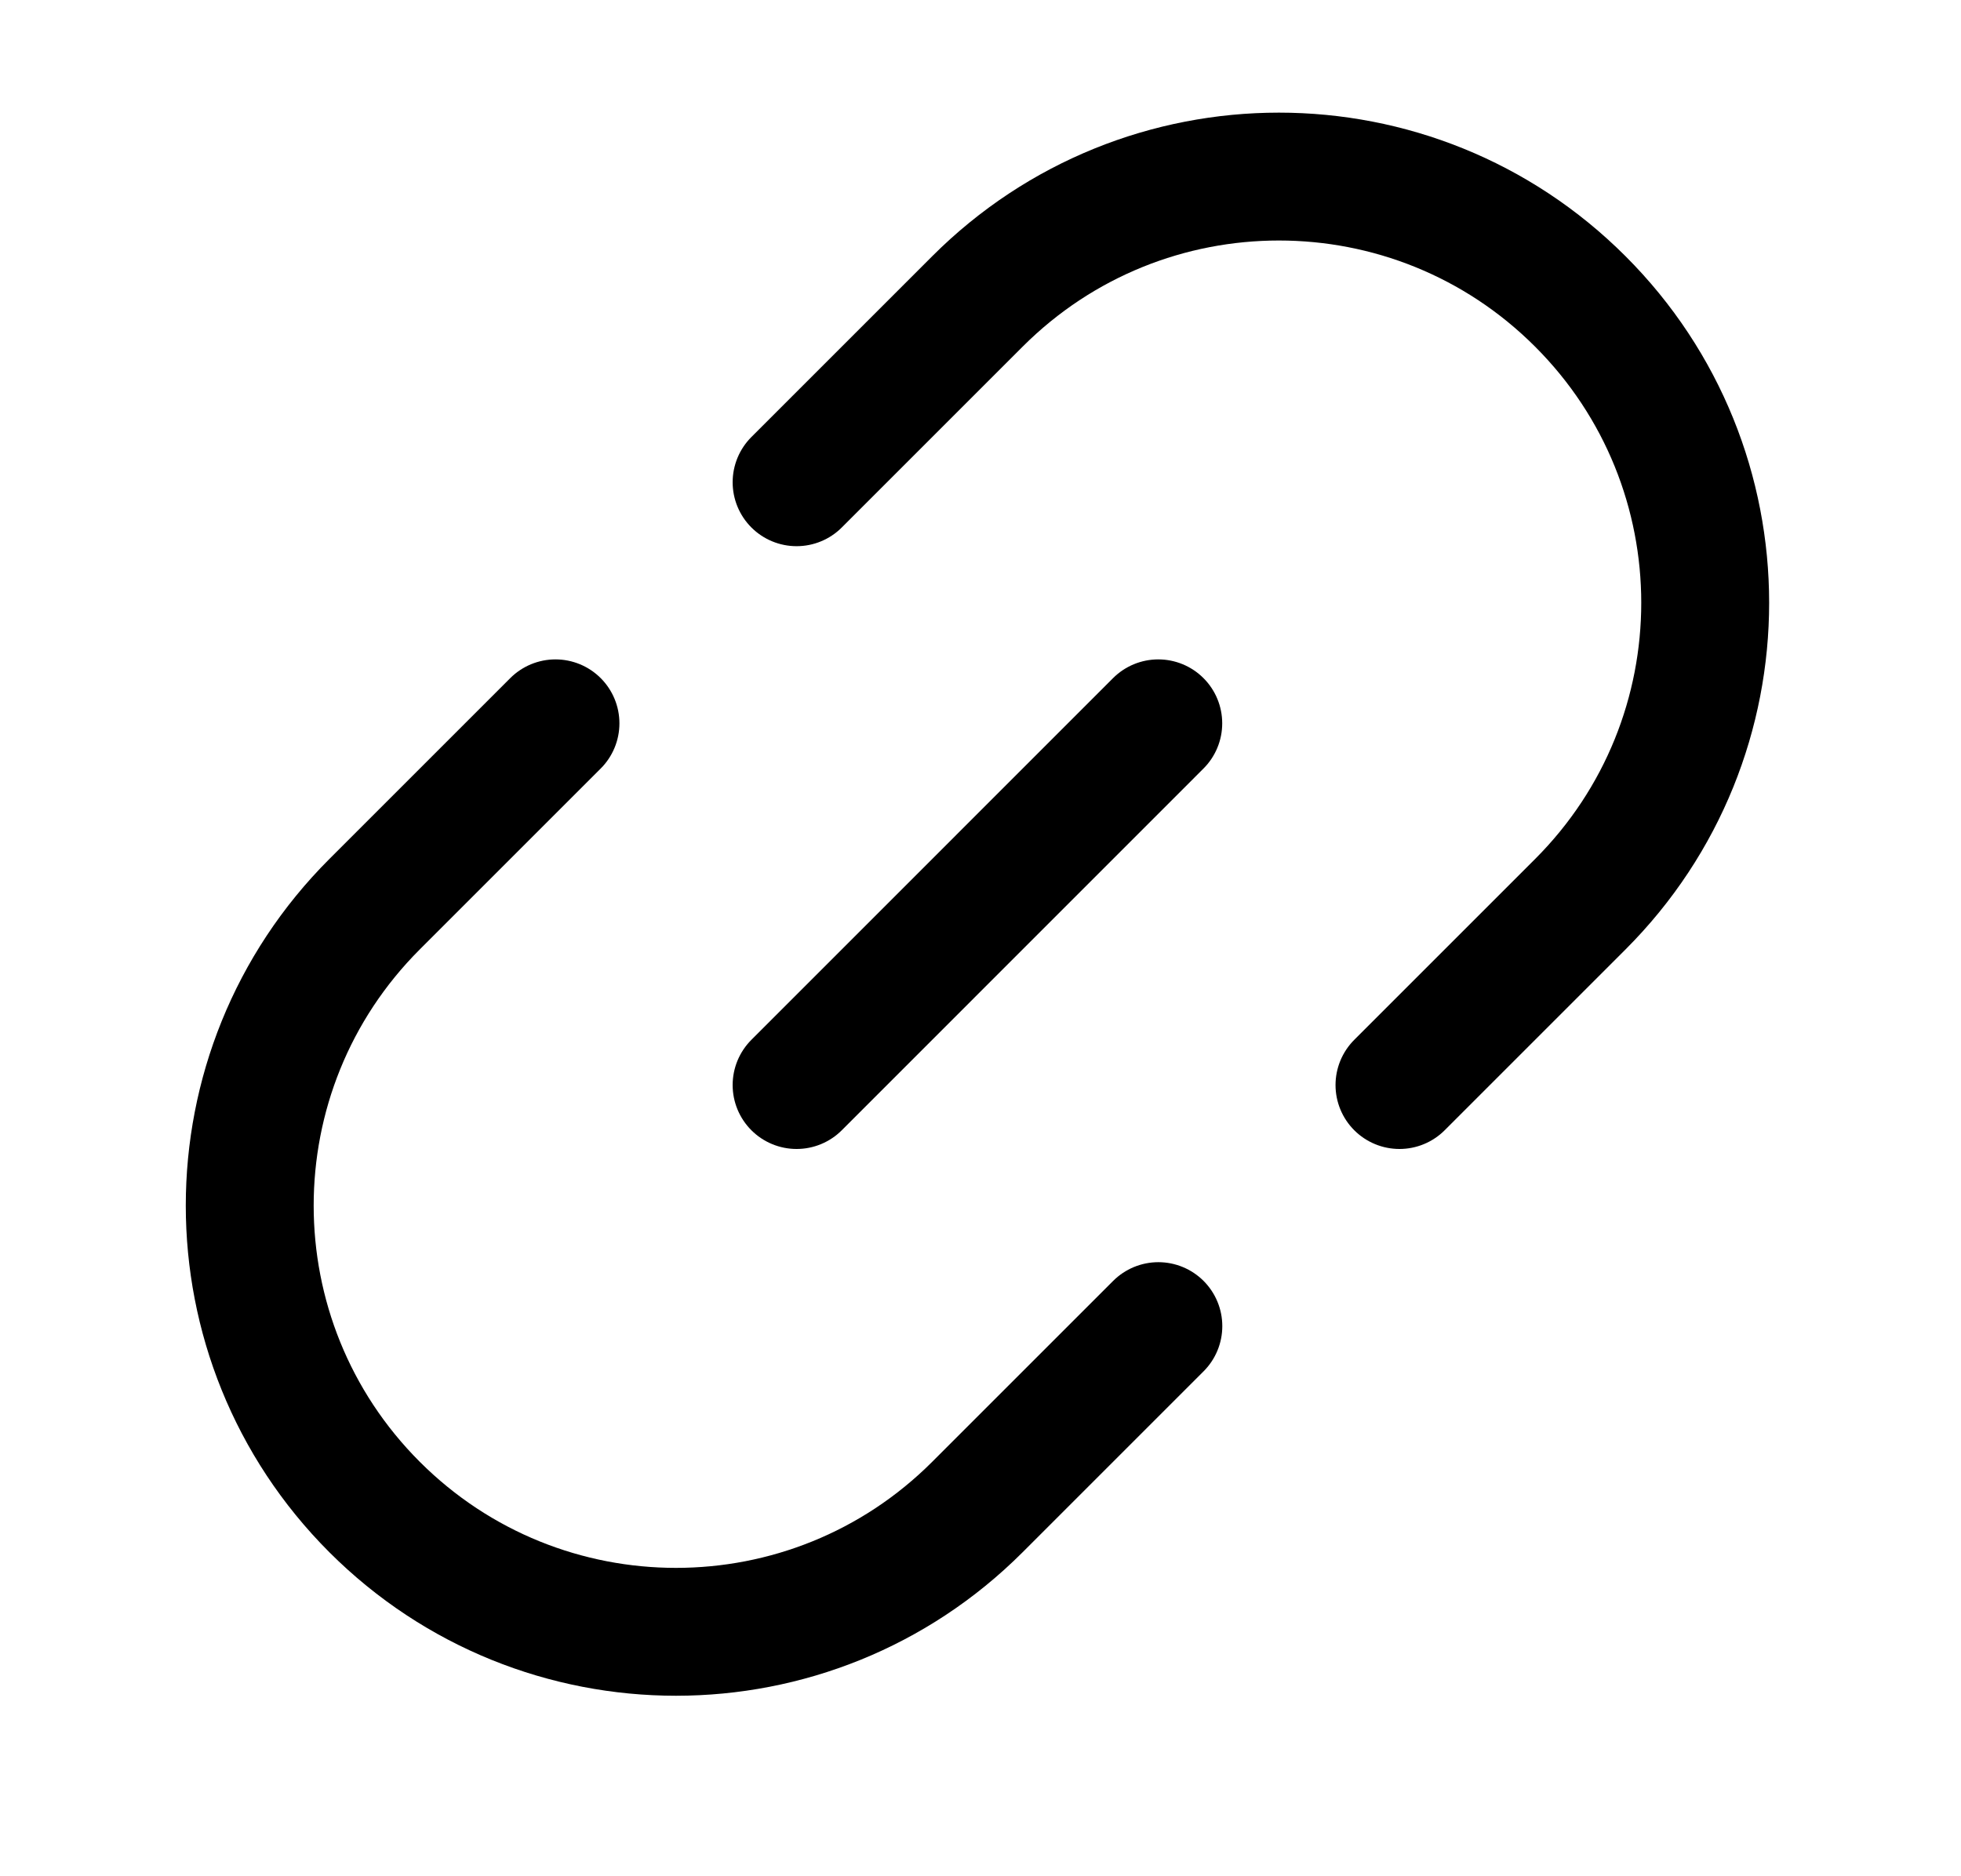
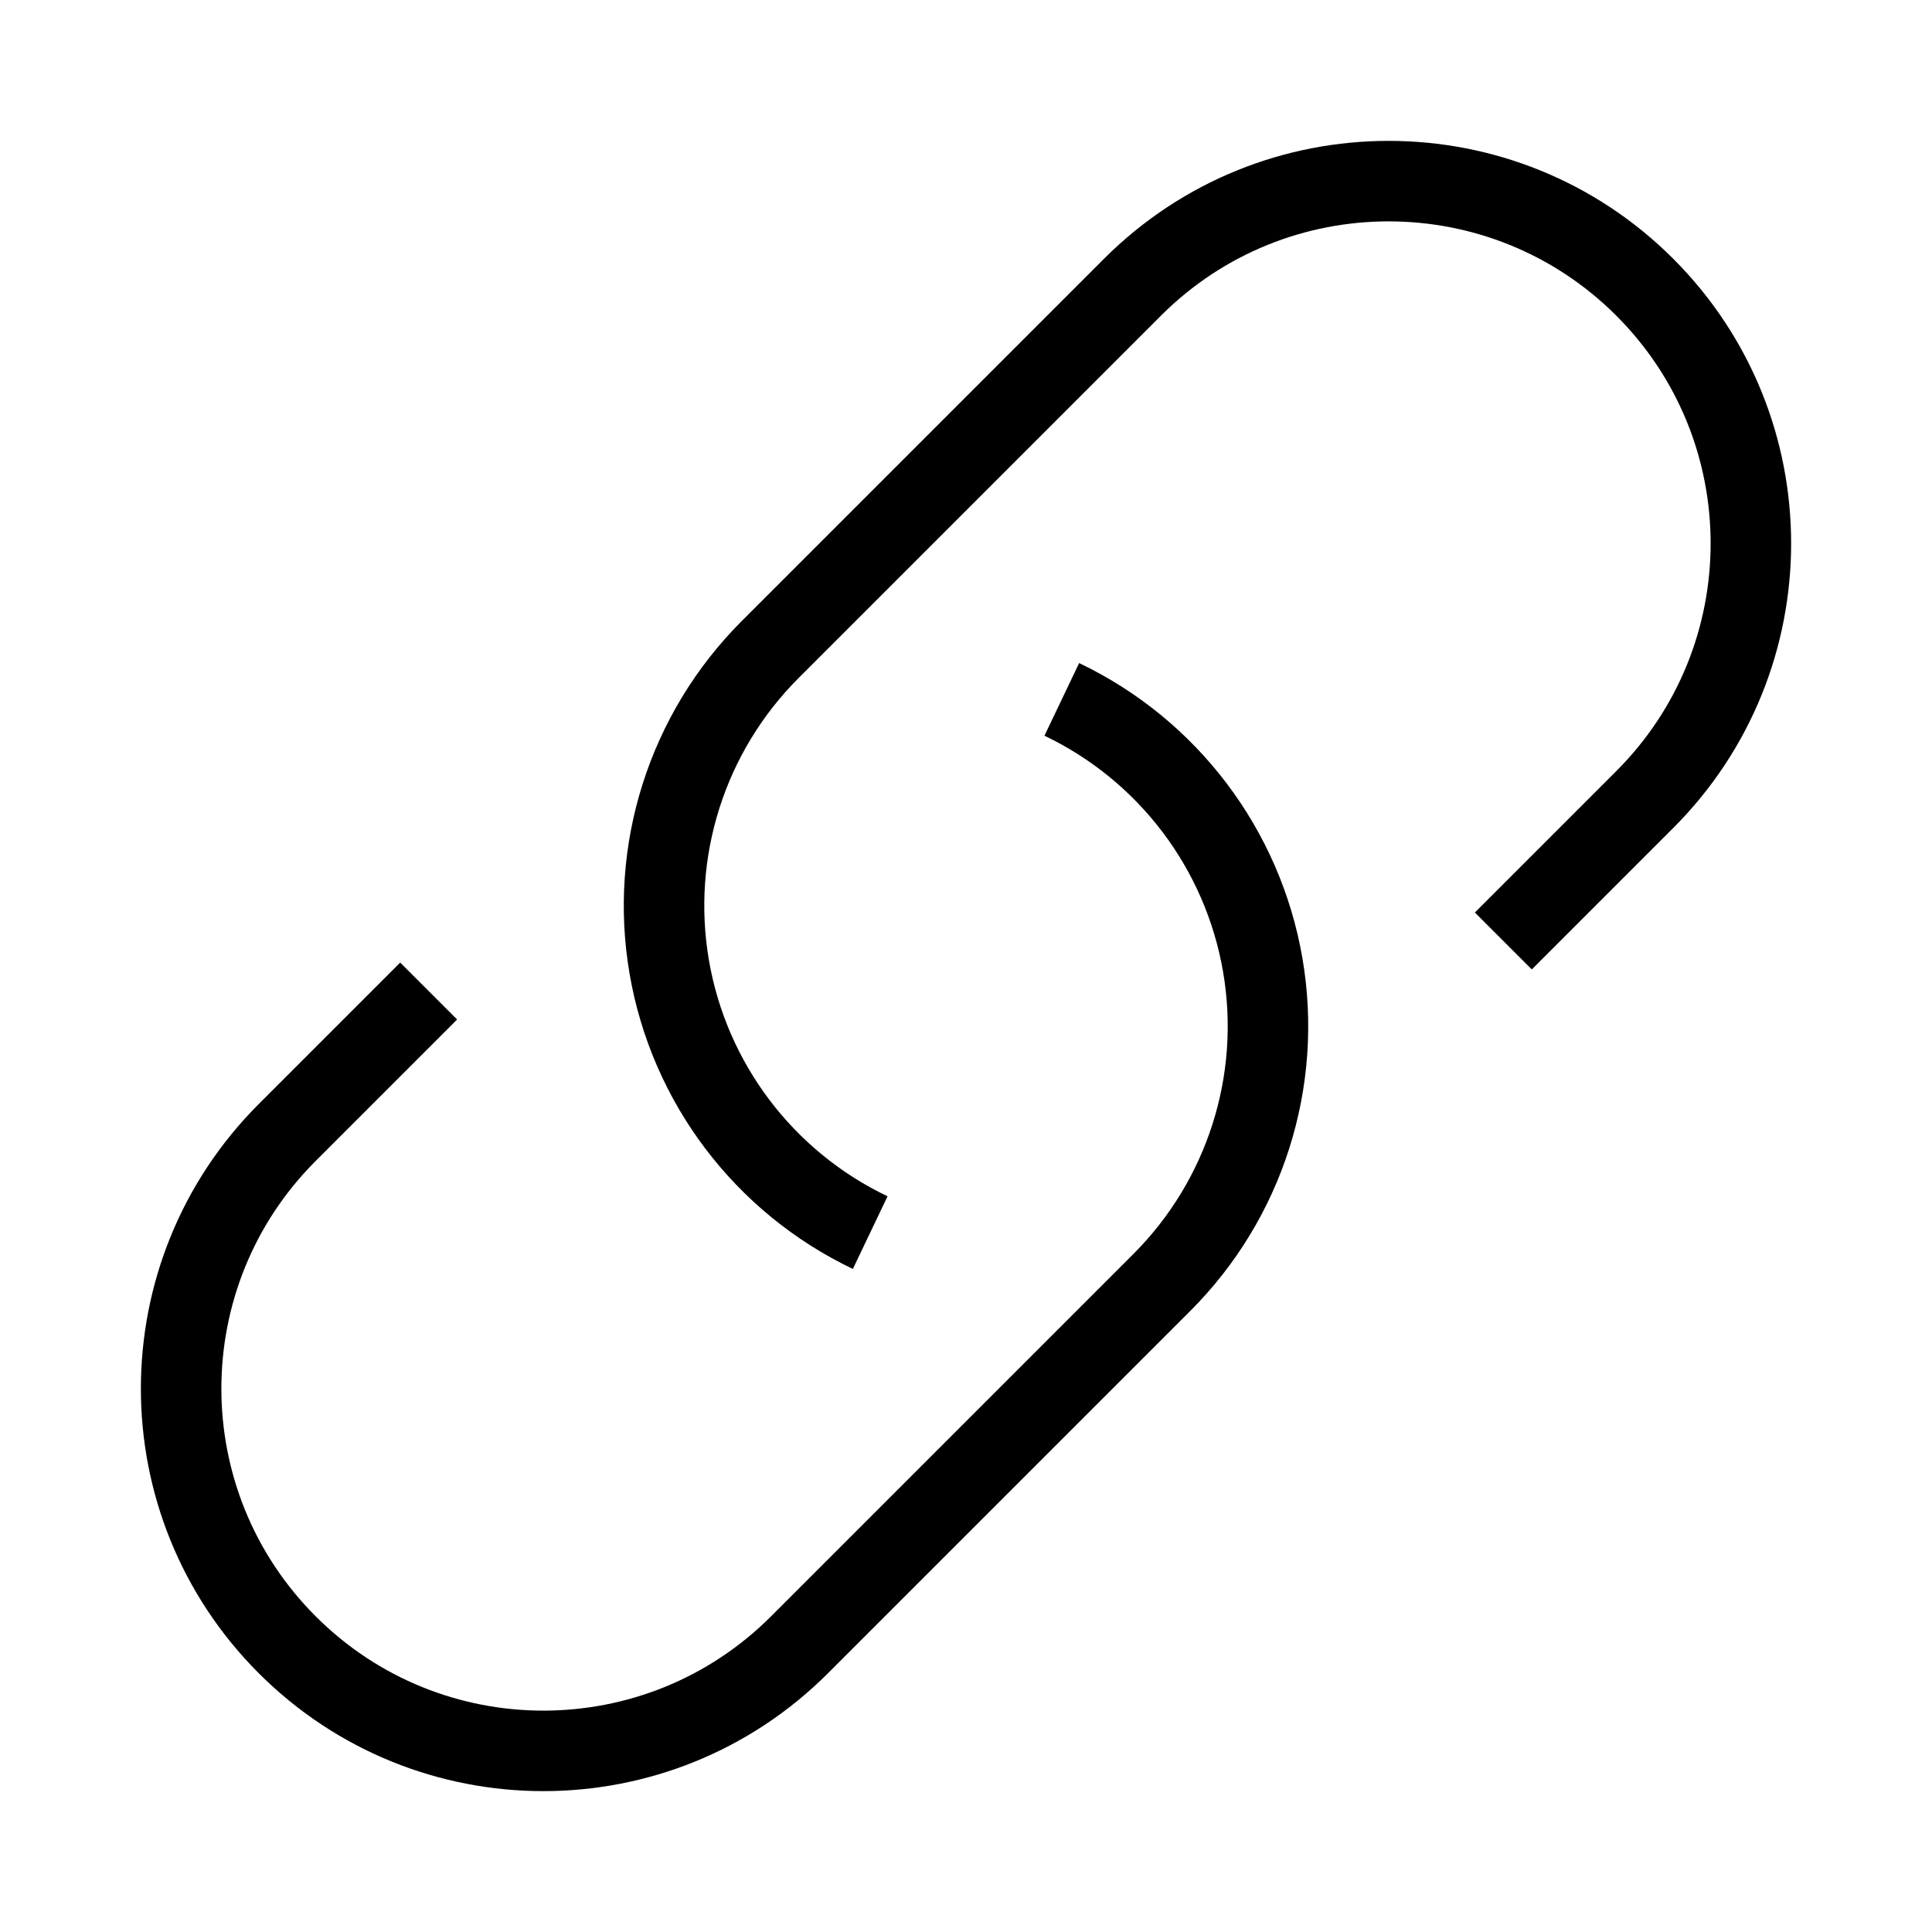
- <svg xmlns="http://www.w3.org/2000/svg" width="23" height="22" viewBox="0 0 23 22" fill="none">
-   <g id="Link">
-     <path id="Rectangle 74" d="M16.414 12.728L18.535 10.607C20.488 8.654 20.488 5.488 18.535 3.536V3.536C16.583 1.583 13.417 1.583 11.464 3.536L9.343 5.657M13.586 15.556L11.464 17.678C9.512 19.63 6.346 19.63 4.393 17.678V17.678C2.441 15.725 2.441 12.559 4.393 10.607L6.515 8.485" stroke="currentColor" stroke-width="1.5" stroke-linecap="round" />
-     <path id="Line" d="M13.585 8.485L9.343 12.728" stroke="currentColor" stroke-width="1.5" stroke-linecap="round" stroke-linejoin="round" />
-   </g>
+ <svg xmlns="http://www.w3.org/2000/svg" fill="none" viewBox="0 0 24 24" strokeWidth="2" stroke="currentColor" className="w-6 h-6">
+   <path strokeLinecap="round" strokeLinejoin="round" d="M13.19 8.688a4.5 4.5 0 0 1 1.242 7.244l-4.5 4.5a4.5 4.5 0 0 1-6.364-6.364l1.757-1.757m13.35-.622 1.757-1.757a4.5 4.5 0 0 0-6.364-6.364l-4.5 4.5a4.5 4.5 0 0 0 1.242 7.244" />
</svg>
